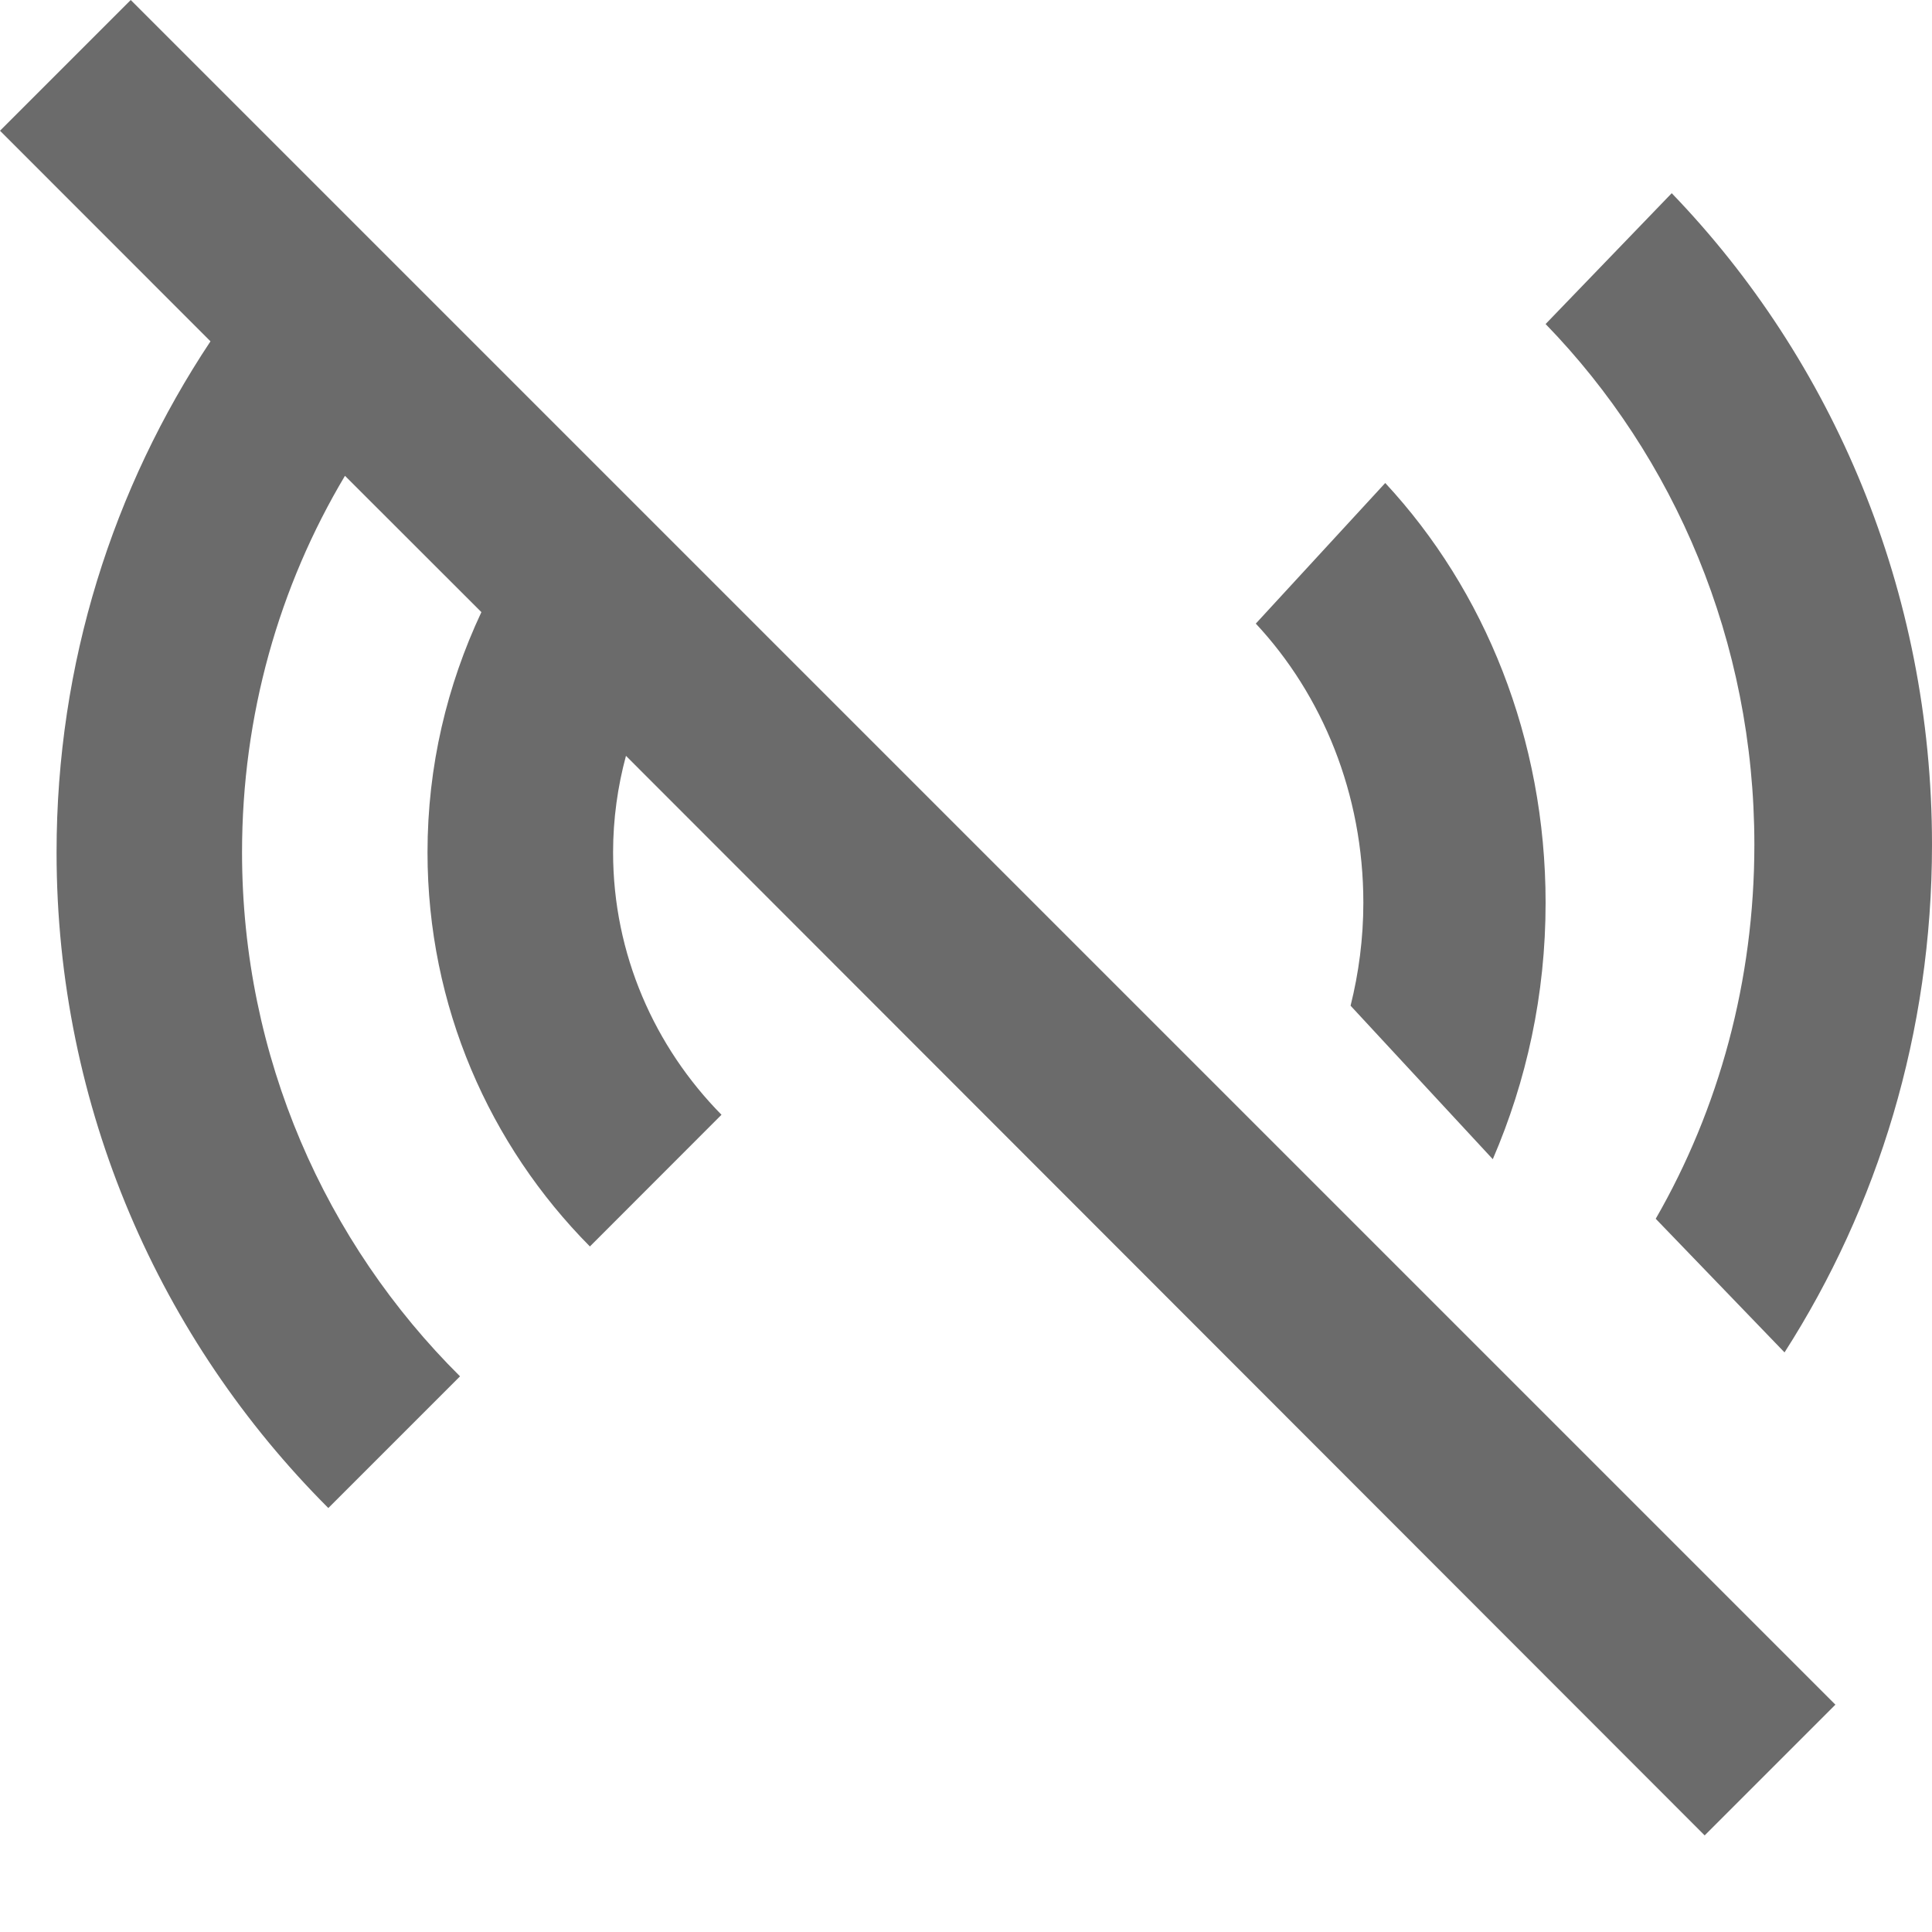
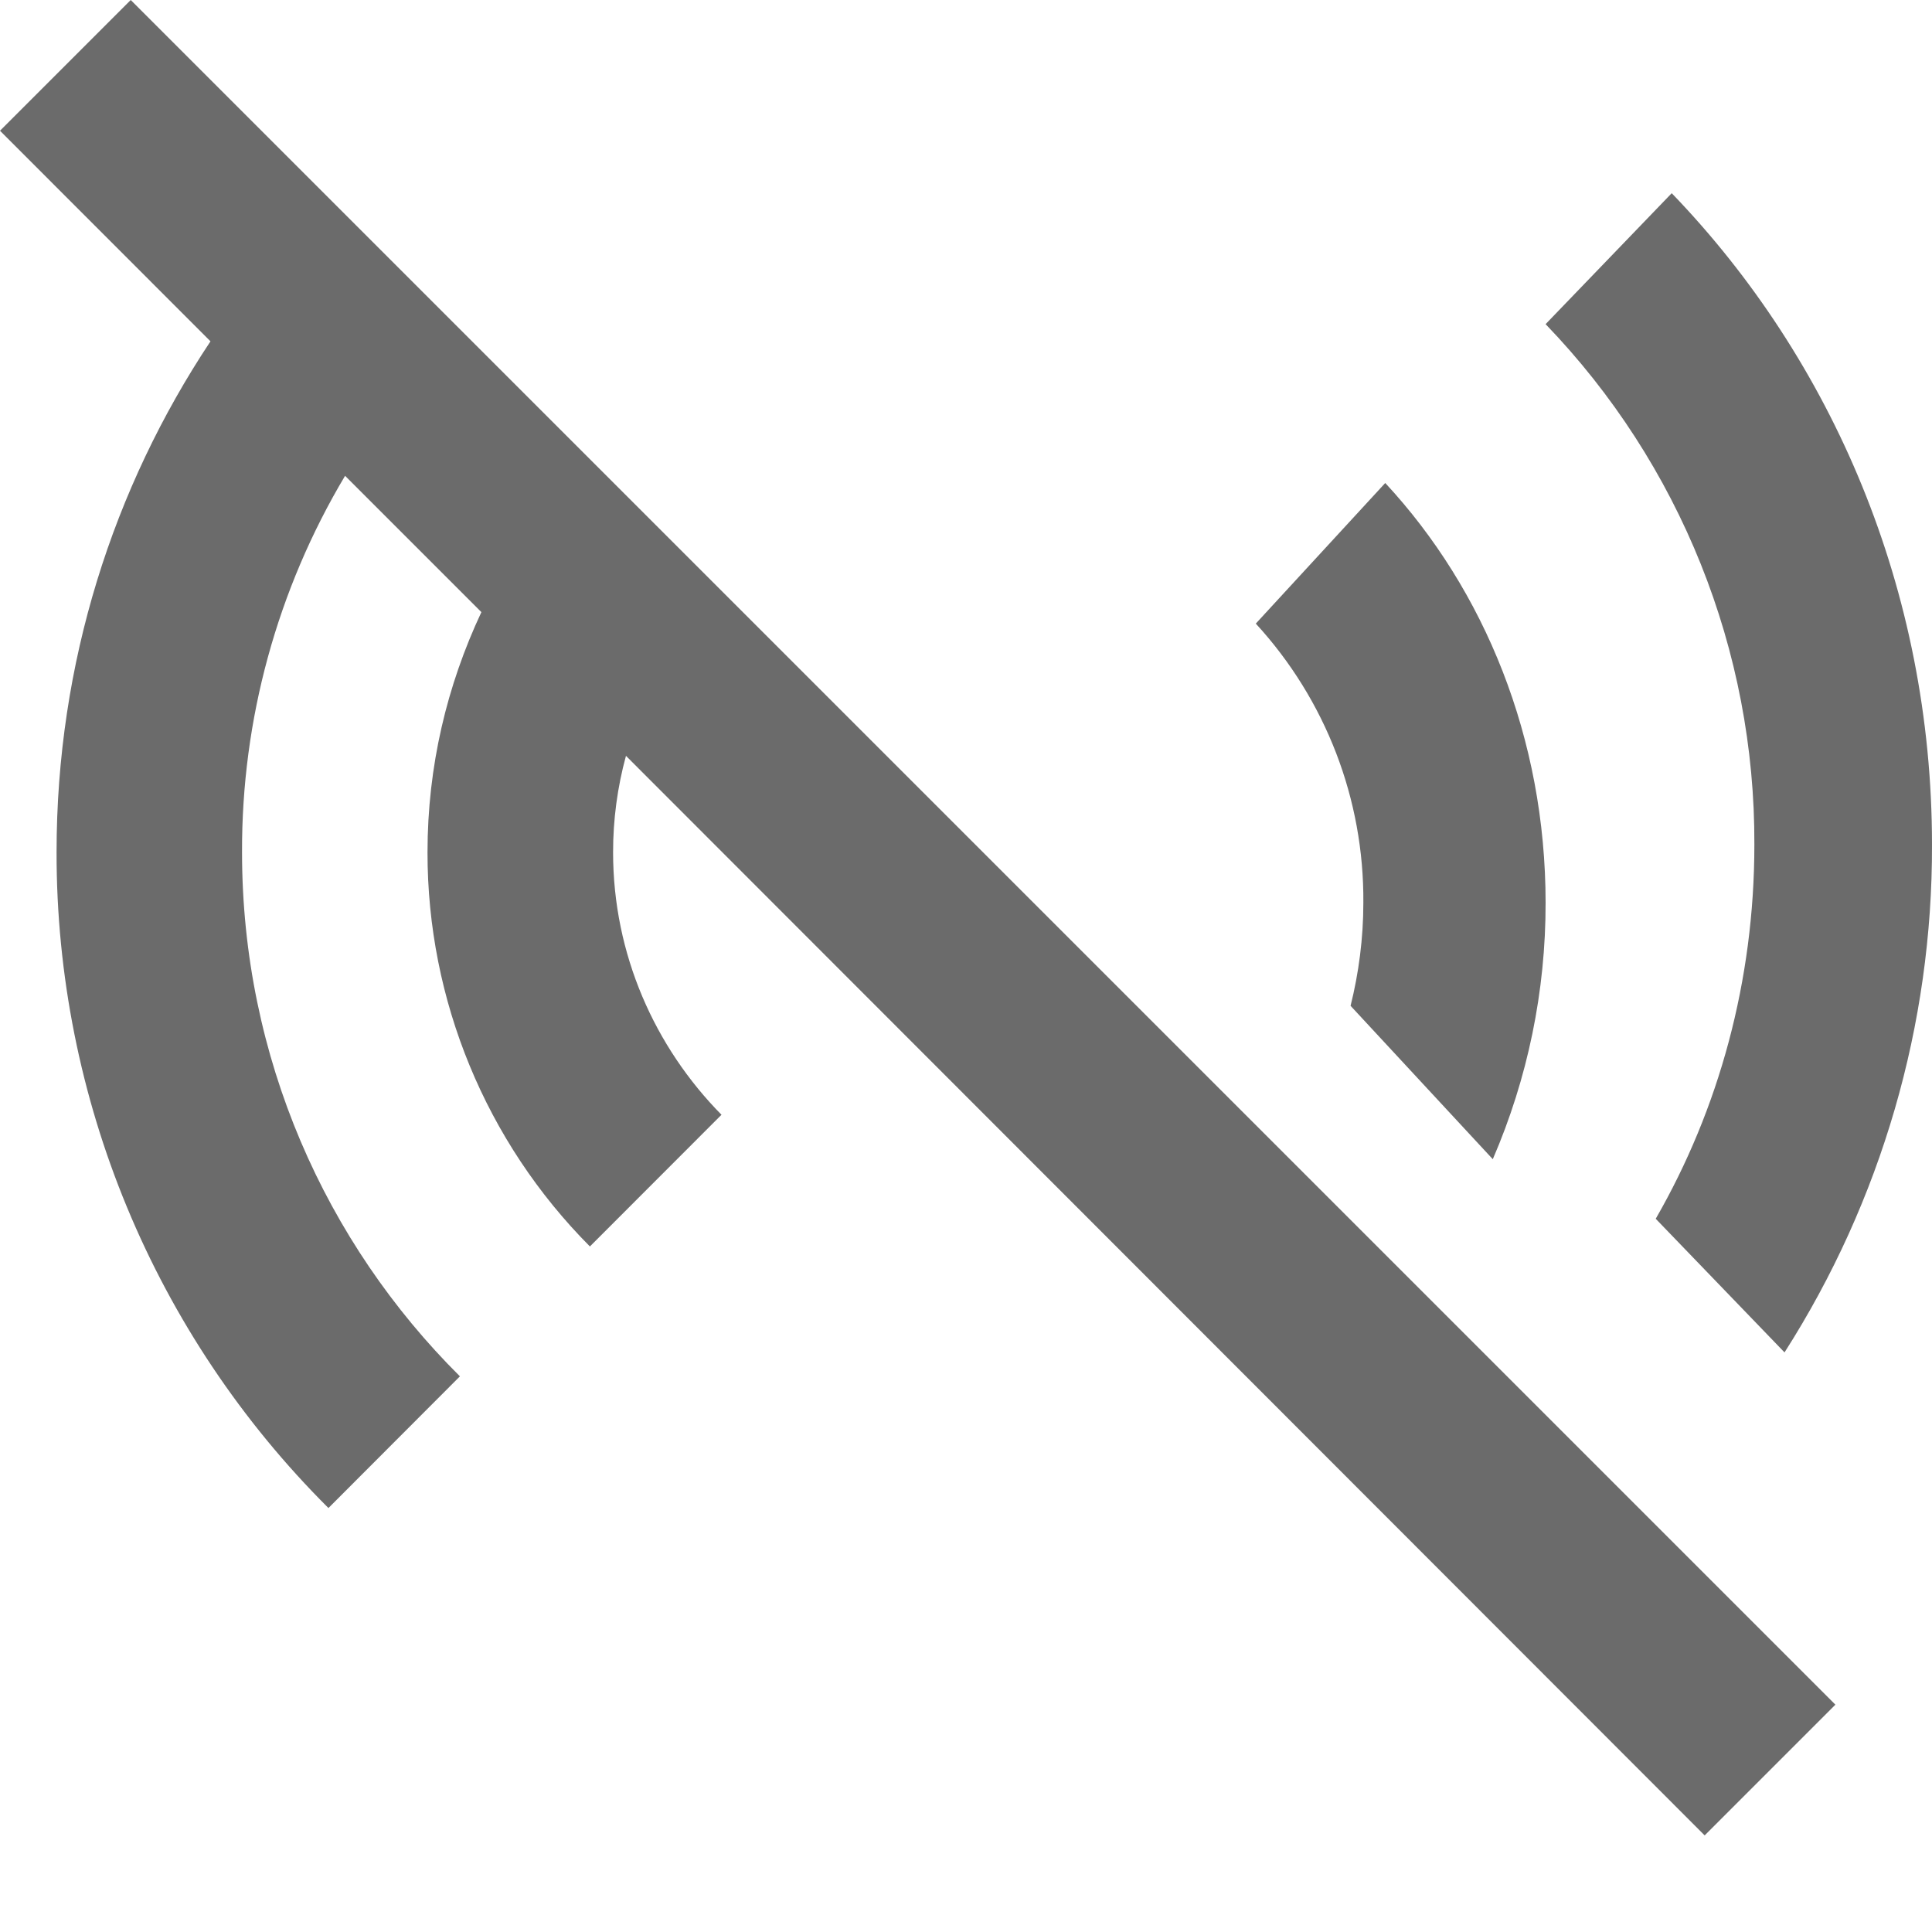
- <svg xmlns="http://www.w3.org/2000/svg" width="18px" height="18px" viewBox="0 0 18 18" version="1.1">
-   <g id="PROTOTYPE-—-Valentina" stroke="none" stroke-width="1" fill="none" fill-rule="evenodd">
-     <g id="valentina---dark-theme" transform="translate(-415, -77)" fill="#6B6B6B">
-       <g id="Internet-None" transform="translate(415, 77)">
-         <path d="M16.345,7.87 C16.345,9.14 16.014,10.334 15.426,11.355 L16.626,12.6 C17.495,11.244 18,9.621 18,7.87 C18,5.5 17.073,3.354 15.575,1.8 L14.4,3.019 C15.6,4.255 16.345,5.972 16.345,7.87 L16.345,7.87 Z M13.908,10.8 C14.222,10.071 14.4,9.269 14.4,8.411 C14.4,6.88 13.831,5.496 12.906,4.5 L11.7,5.81 C12.32,6.474 12.702,7.396 12.702,8.411 C12.702,8.743 12.659,9.066 12.583,9.37 L13.908,10.8 Z M5.832,7.042 C5.755,7.327 5.712,7.63 5.712,7.941 C5.712,8.891 6.1,9.755 6.722,10.386 L5.496,11.613 C4.562,10.671 3.983,9.375 3.983,7.941 C3.983,7.137 4.165,6.385 4.485,5.703 L3.214,4.433 C2.601,5.461 2.255,6.662 2.255,7.941 C2.255,9.85 3.033,11.579 4.286,12.823 L3.059,14.05 C1.495,12.486 0.527,10.326 0.527,7.941 C0.527,6.178 1.054,4.545 1.961,3.18 L1.63780101e-12,1.218 L1.218,0 L17.1,15.882 L15.882,17.1 L5.832,7.042 Z" id="Fill-1" />
-       </g>
-     </g>
-   </g>
+ <svg xmlns="http://www.w3.org/2000/svg" width="18" height="18">
+   <path fill="#6B6B6B" fill-rule="evenodd" d="M16.345 7.87c0 1.27-.331 2.464-.919 3.485l1.2 1.245A8.74 8.74 0 0 0 18 7.87c0-2.37-.927-4.516-2.425-6.07L14.4 3.02a6.95 6.95 0 0 1 1.945 4.85m-2.437 2.93a6 6 0 0 0 .492-2.389c0-1.531-.569-2.915-1.494-3.911L11.7 5.81a3.8 3.8 0 0 1 1.002 2.601c0 .332-.043.655-.119.96zM5.832 7.042a3.4 3.4 0 0 0-.12.899c0 .95.388 1.814 1.01 2.445l-1.226 1.227a5.2 5.2 0 0 1-1.513-3.672c0-.804.182-1.556.502-2.238l-1.27-1.27a6.8 6.8 0 0 0-.96 3.508c0 1.91.778 3.638 2.03 4.882L3.06 14.05A8.61 8.61 0 0 1 .527 7.94c0-1.762.527-3.395 1.434-4.76L0 1.218 1.218 0 17.1 15.882 15.882 17.1z" />
</svg>
